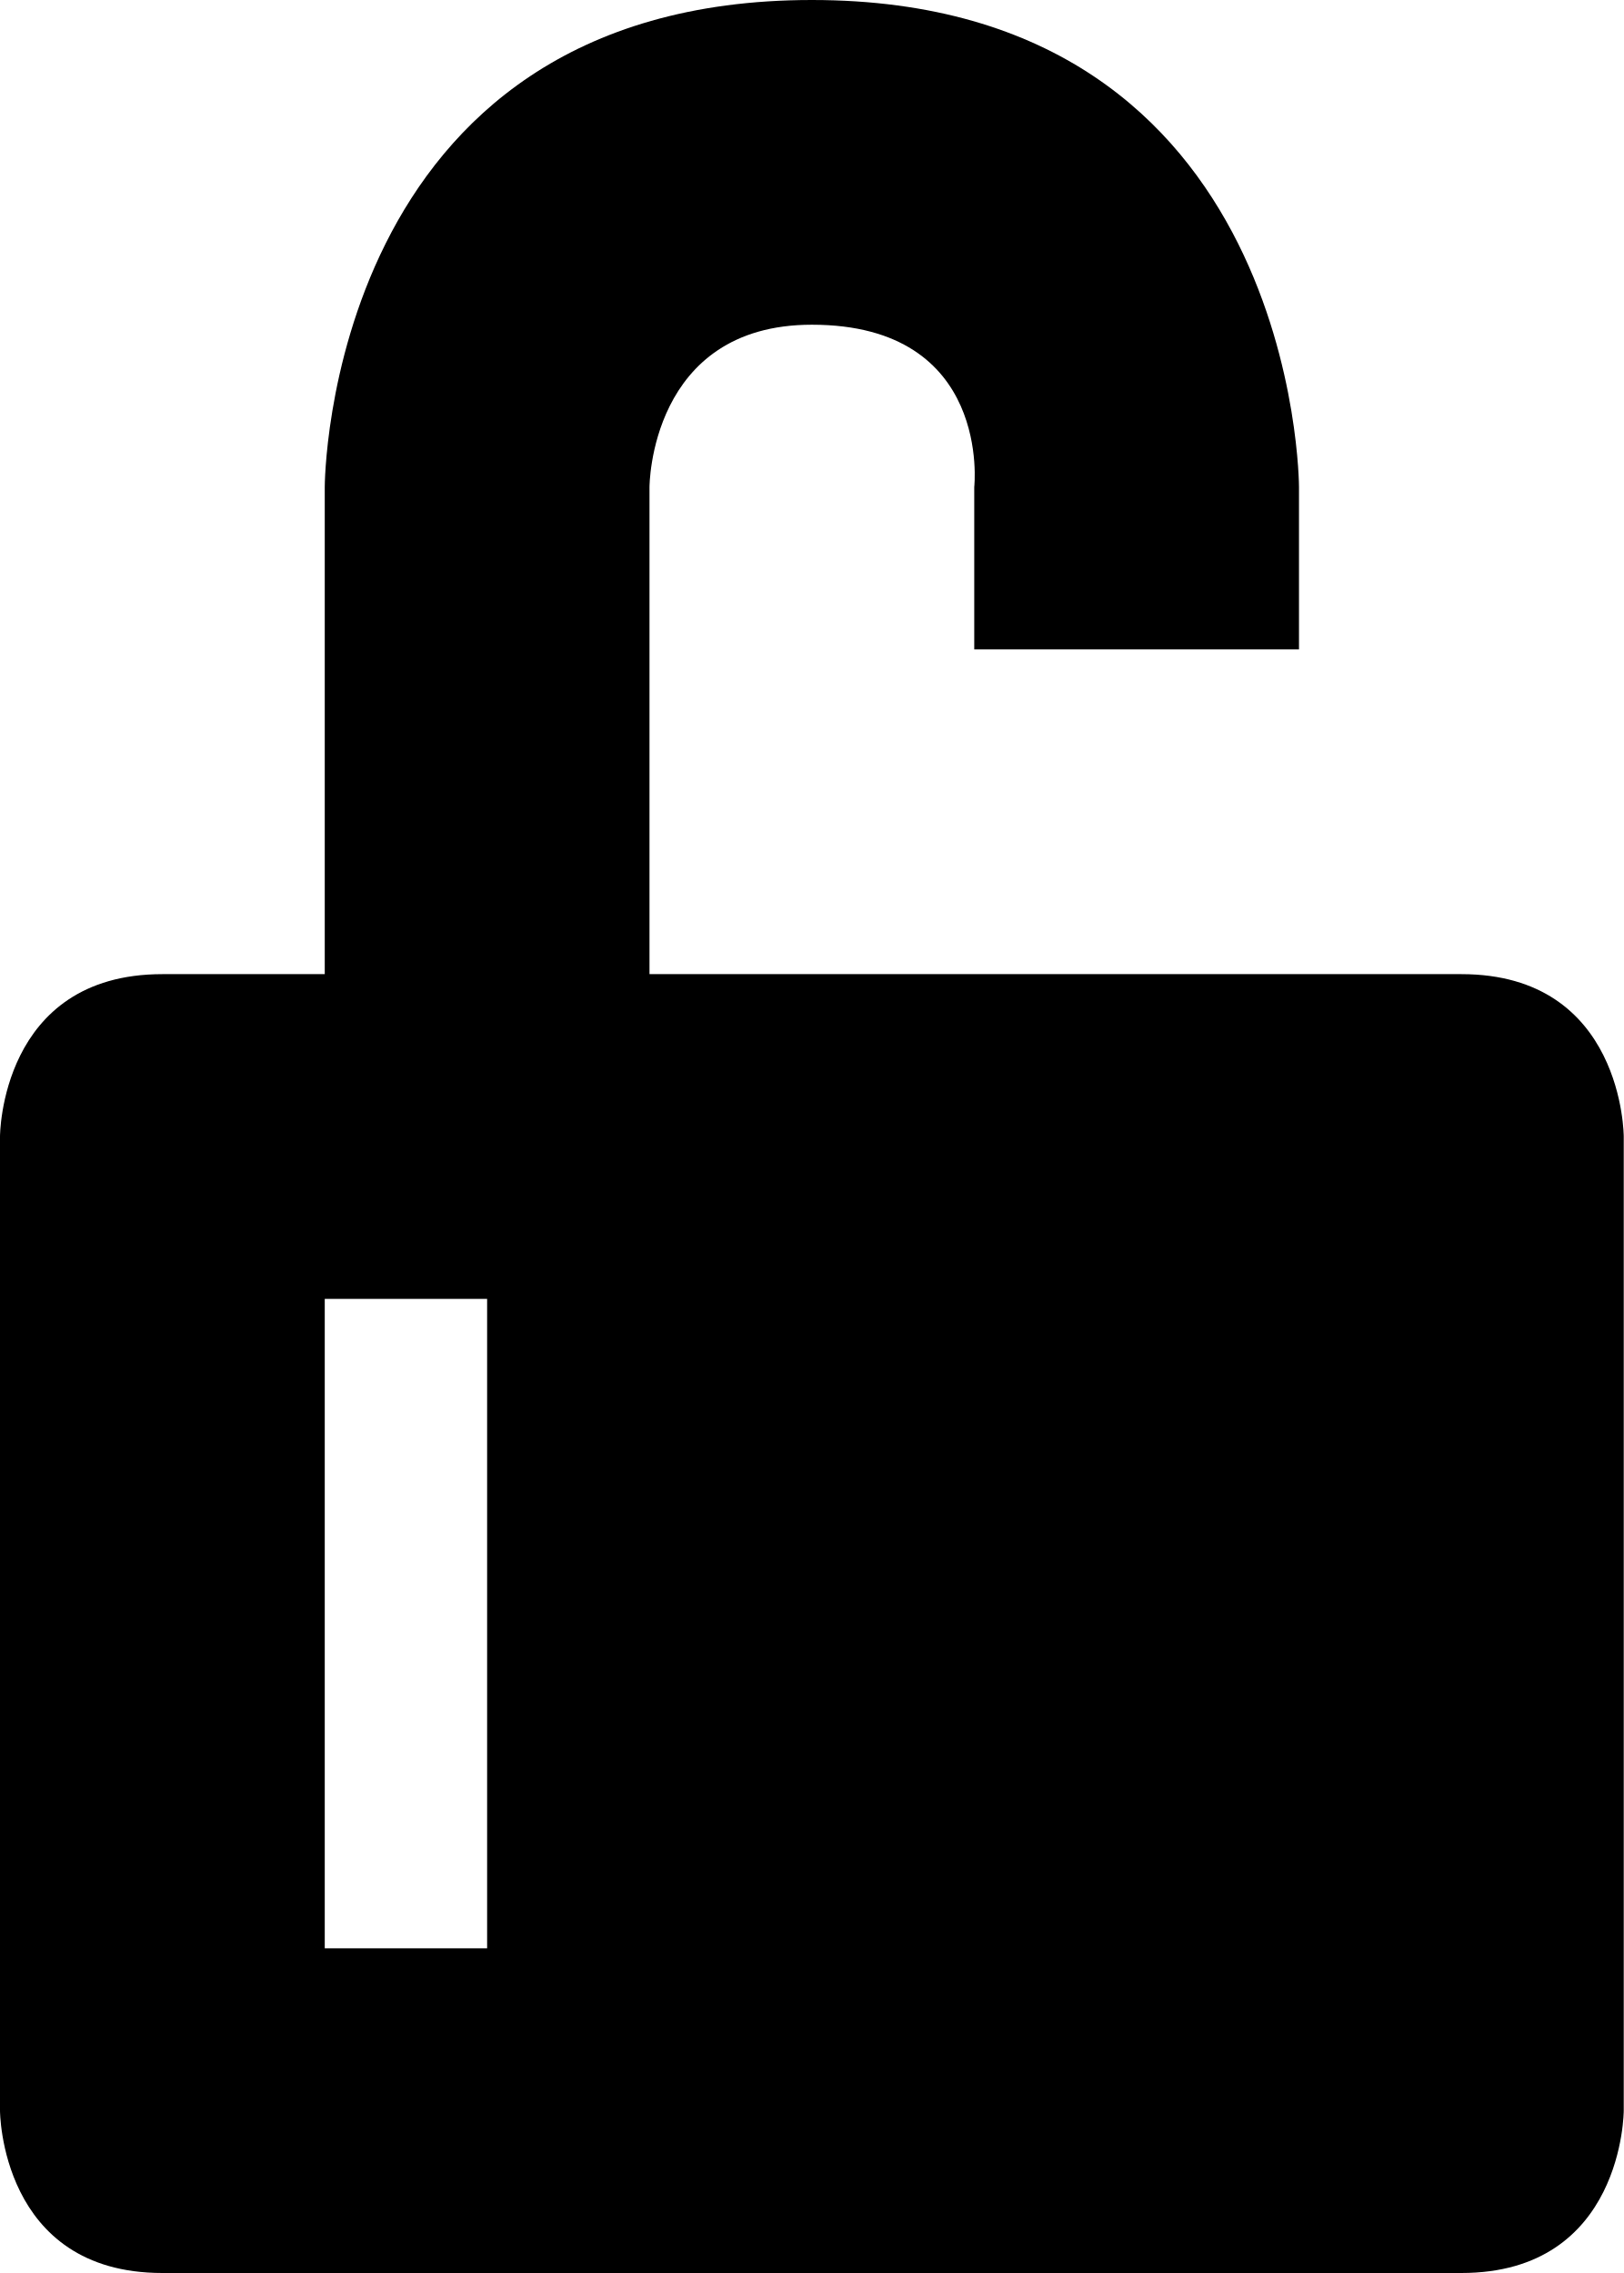
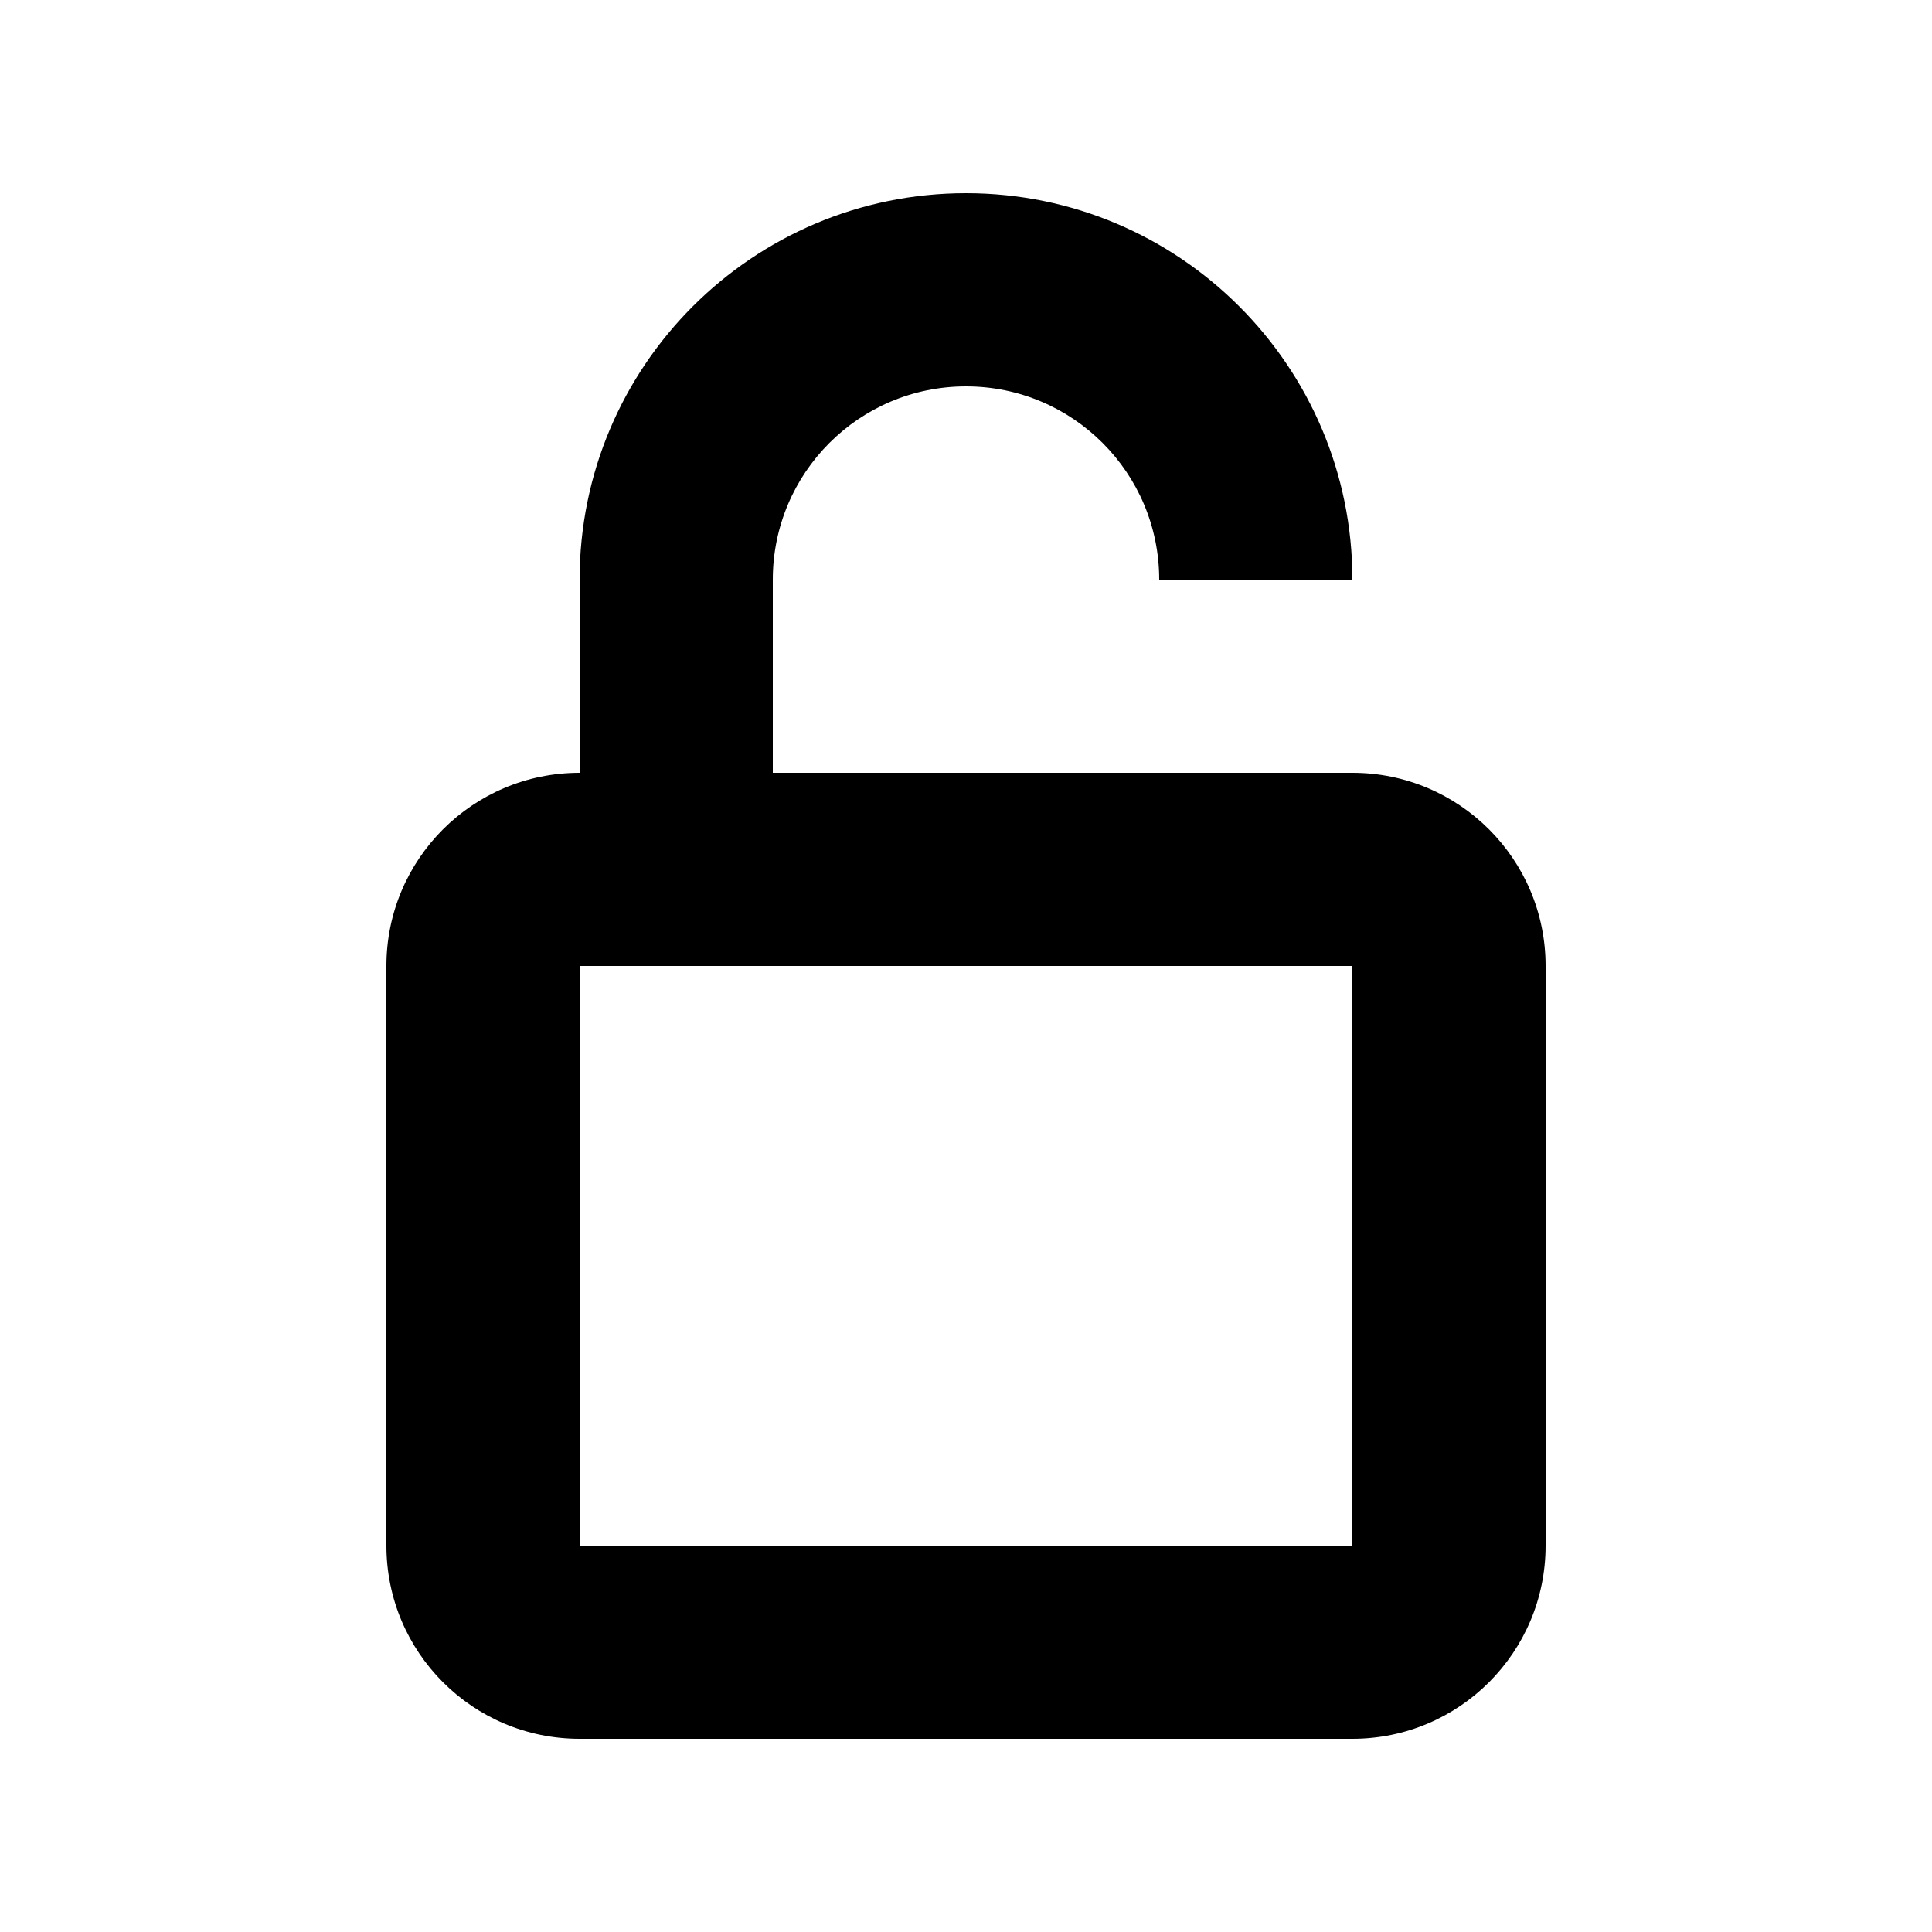
- <svg xmlns="http://www.w3.org/2000/svg" width="10px" height="14px" viewBox="0 0 10 14" version="1.1">
+ <svg xmlns="http://www.w3.org/2000/svg" width="20px" height="20px" viewBox="0 0 20 20" version="1.1">
  <defs />
  <g id="web-app" stroke="none" stroke-width="1" fill="none" fill-rule="evenodd">
    <g id="unlock" fill="#000000">
-       <path d="M2,6 L2,3 C2,3 2,4.2862638e-16 5,0 C8,0 8,3 8,3 L8,4 L6,4 L6,3 C6,3 6.111,2 5,2 C4,2 4,3 4,3 L4,6 L6,6 L8,6 L9,6 C10,6 10,7 10,7 L10,13 C10,13 10,14 9,14 L1,14 C2.13162821e-14,14 2.13162821e-14,13 2.13162821e-14,13 L2.13162821e-14,7 C2.13162821e-14,7 2.13162821e-14,6 1,6 L2,6 Z M2,8 L2,12 L3,12 L3,8 L2,8 Z" id="Shape" />
+       <path d="M12,6 C12,4.895 11.105,4 10,4 C8.895,4 8,4.895 8,6 L8,8 L14,8 C15.105,8 16,8.895 16,10 L16,16 C16,17.105 15.105,18 14,18 L6,18 C4.895,18 4,17.105 4,16 L4,10 C4,8.895 4.895,8 6,8 L6,6 C6,3.791 7.791,2 10,2 C12.209,2 14,3.791 14,6 L12,6 Z M6,10 L6,16 L14,16 L14,10 L6,10 Z" id="Shape" />
    </g>
  </g>
</svg>
